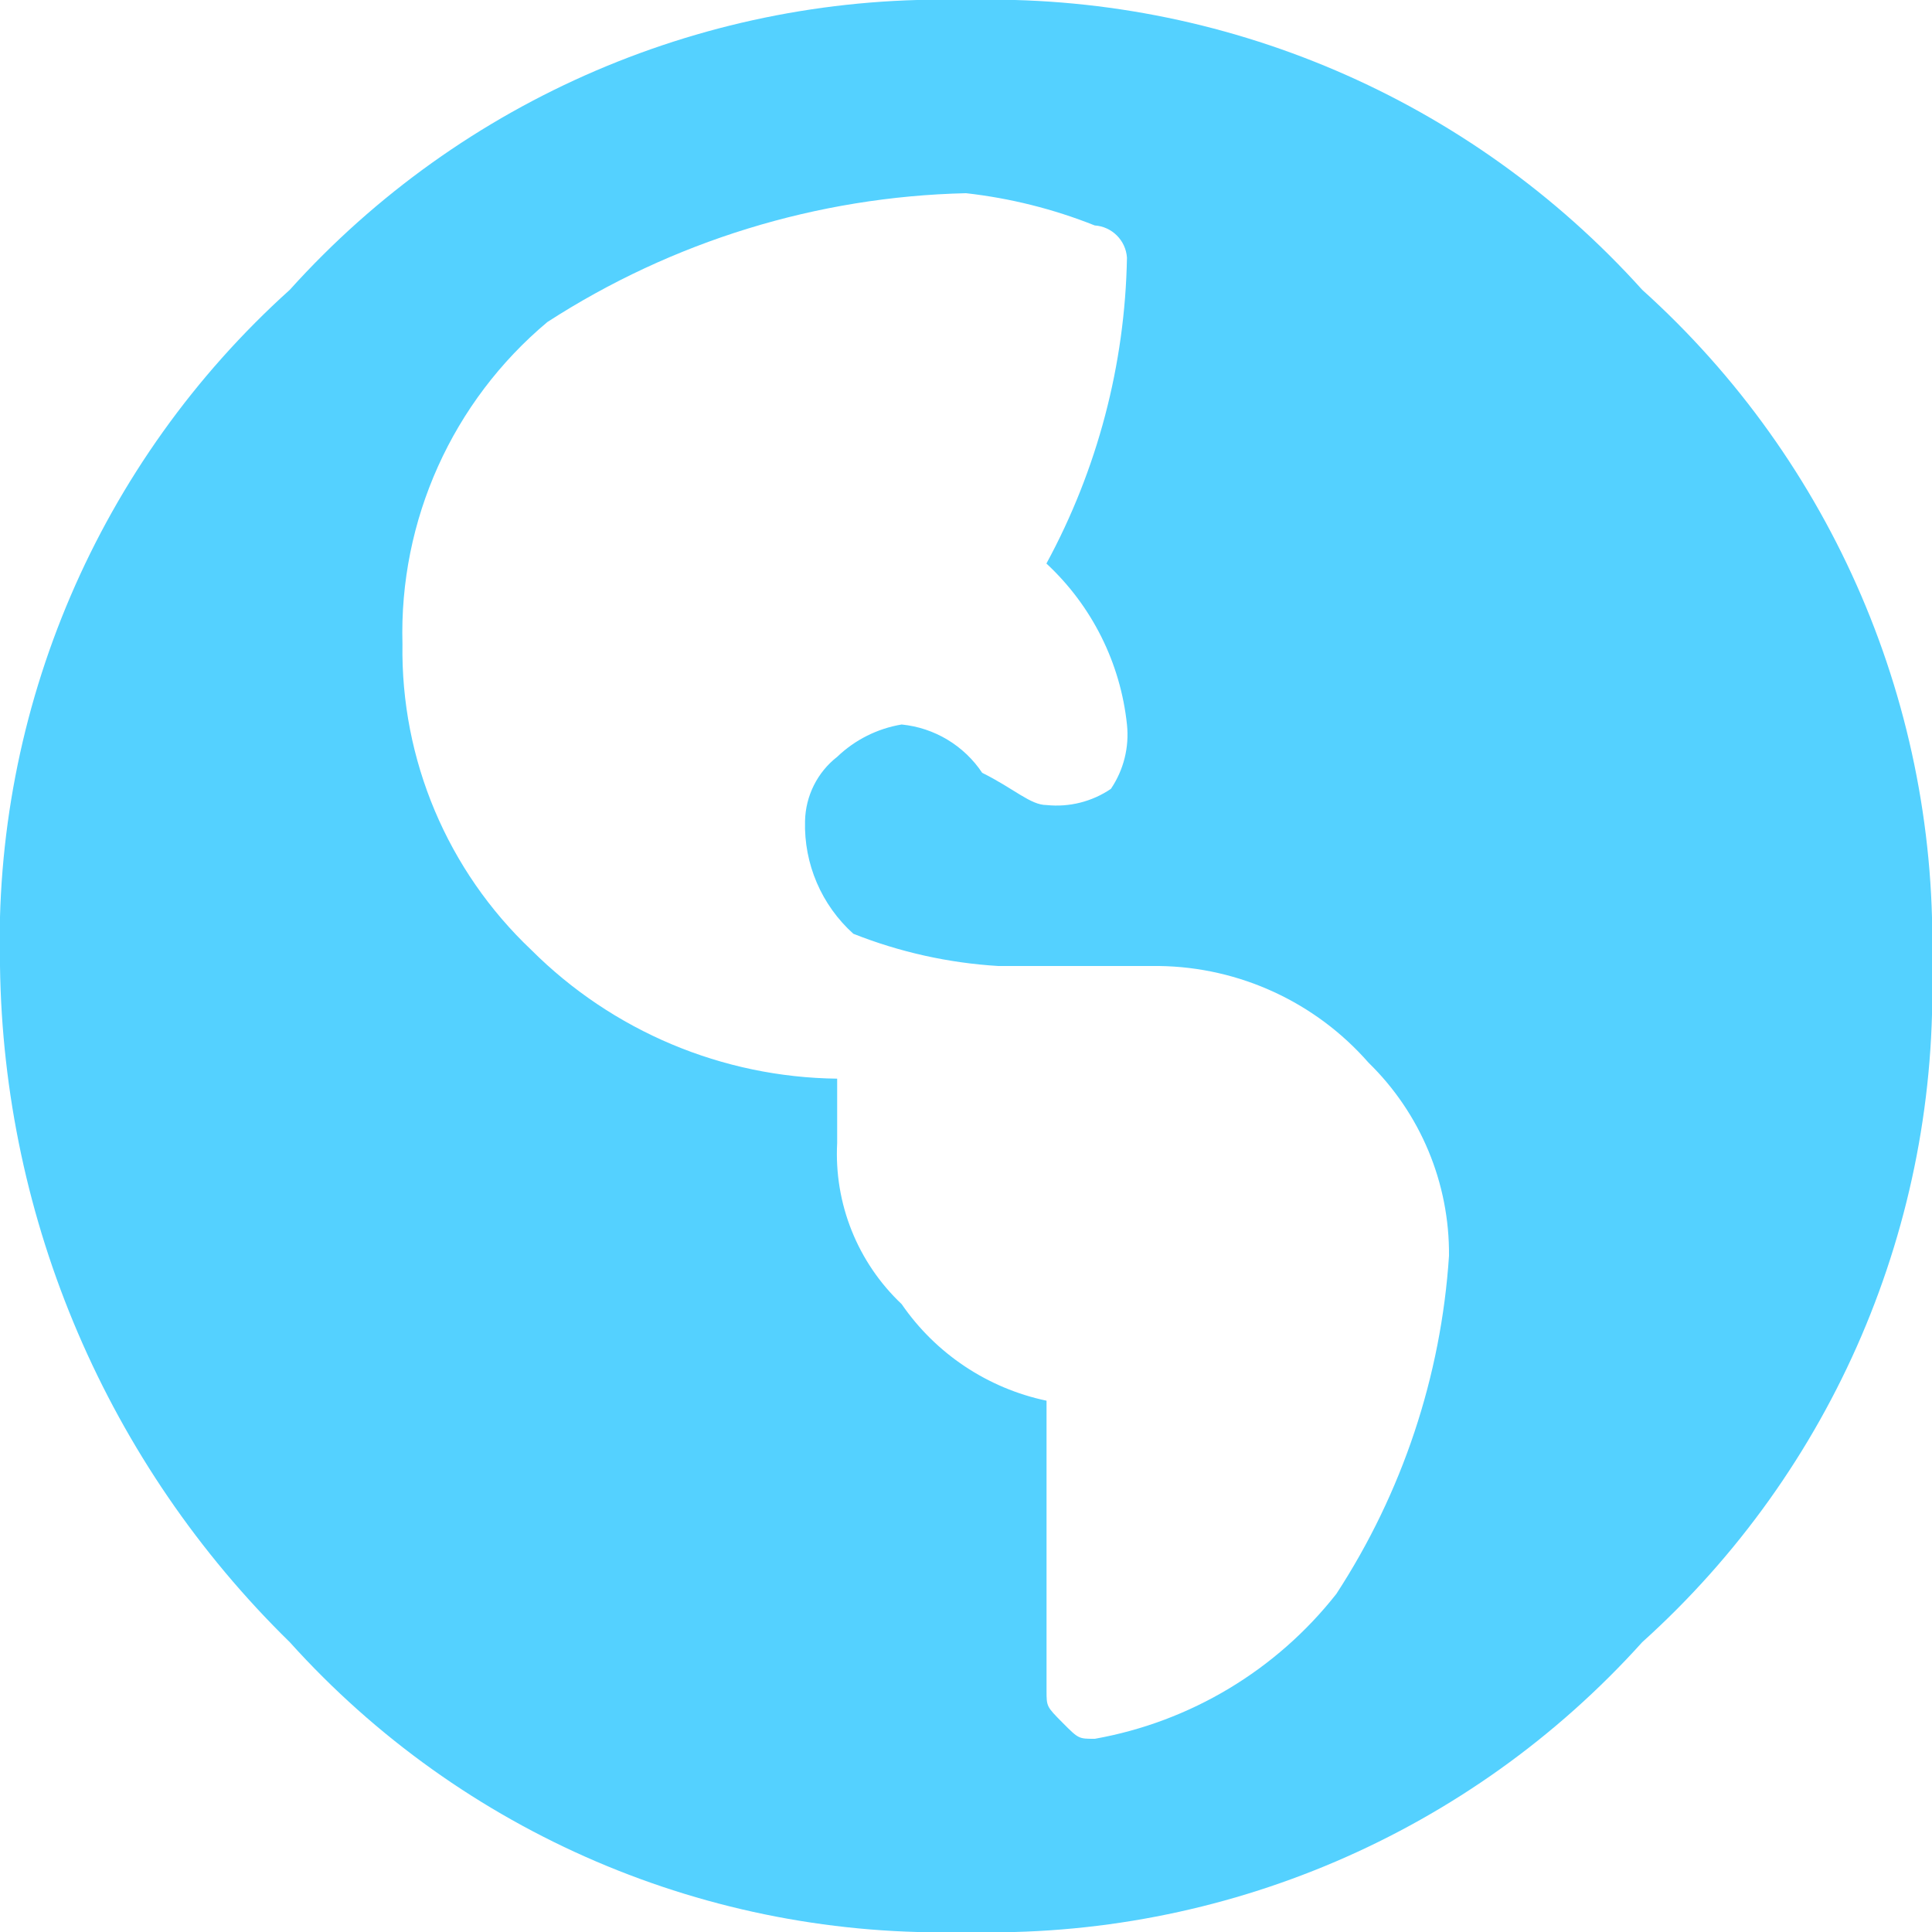
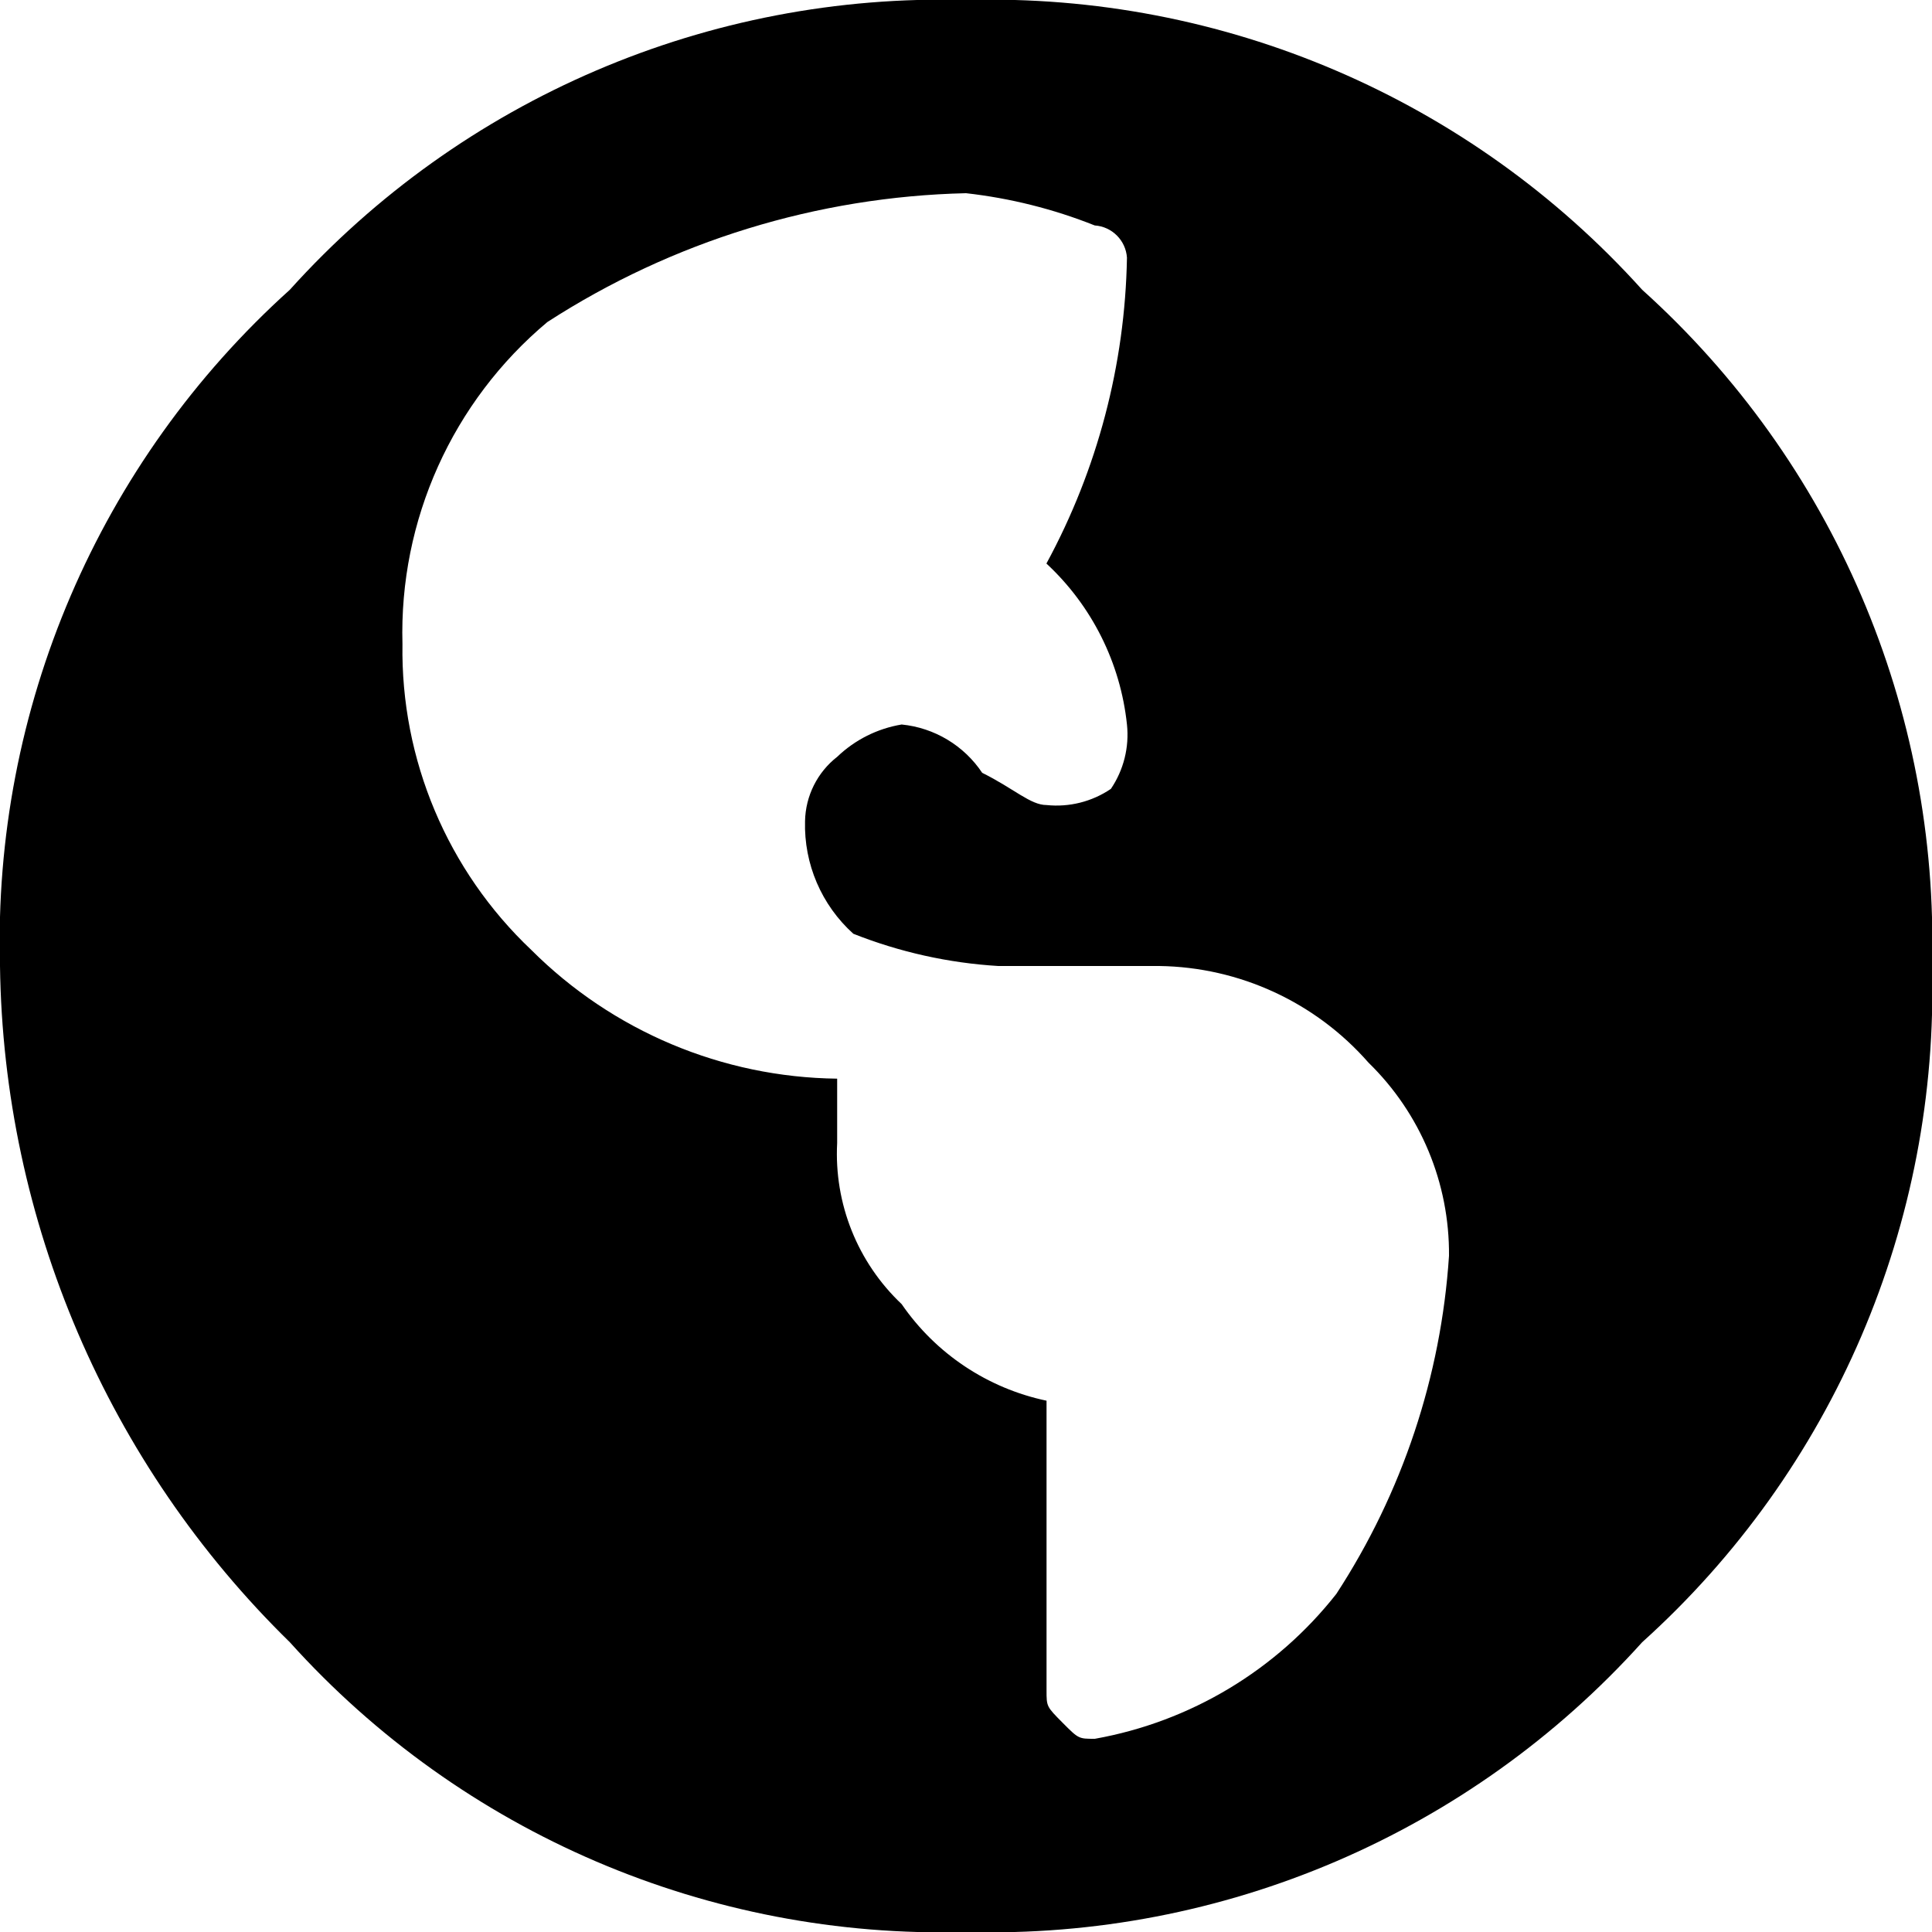
<svg xmlns="http://www.w3.org/2000/svg" width="16" height="16" viewBox="0 0 16 16">
  <g id="web" transform="translate(-1384 -844)">
-     <path id="Path_4" data-name="Path 4" d="M2.4,2.4A7.263,7.263,0,0,1,8,0a7.263,7.263,0,0,1,5.6,2.4A7.263,7.263,0,0,1,16,8a7.263,7.263,0,0,1-2.4,5.6A7.263,7.263,0,0,1,8,16a7.263,7.263,0,0,1-5.6-2.4A7.984,7.984,0,0,1,0,8,7.263,7.263,0,0,1,2.4,2.4Zm6.667,12a3.276,3.276,0,0,0,2-1.2A5.824,5.824,0,0,0,12,10.4a2.208,2.208,0,0,0-.667-1.6A2.347,2.347,0,0,0,9.6,8H8.267a3.893,3.893,0,0,1-1.2-.267,1.21,1.21,0,0,1-.4-.933.693.693,0,0,1,.267-.533A1.011,1.011,0,0,1,7.467,6a.91.91,0,0,1,.667.4c.267.133.4.267.533.267A.8.8,0,0,0,9.2,6.533.8.8,0,0,0,9.333,6a2.122,2.122,0,0,0-.667-1.333,5.515,5.515,0,0,0,.667-2.533.287.287,0,0,0-.267-.267A4.122,4.122,0,0,0,8,1.6,6.67,6.67,0,0,0,4.533,2.667a3.357,3.357,0,0,0-1.2,2.667A3.414,3.414,0,0,0,4.4,7.867,3.643,3.643,0,0,0,6.933,8.933h0v.533A1.712,1.712,0,0,0,7.467,10.8a1.942,1.942,0,0,0,1.2.8V14c0,.133,0,.133.133.267S8.933,14.4,9.067,14.4Z" transform="translate(1384 844)" fill="#54d1ff" />
+     <path id="Path_4" data-name="Path 4" d="M2.4,2.4A7.263,7.263,0,0,1,8,0a7.263,7.263,0,0,1,5.6,2.4A7.263,7.263,0,0,1,16,8a7.263,7.263,0,0,1-2.4,5.6A7.263,7.263,0,0,1,8,16a7.263,7.263,0,0,1-5.6-2.4A7.984,7.984,0,0,1,0,8,7.263,7.263,0,0,1,2.4,2.4Zm6.667,12a3.276,3.276,0,0,0,2-1.2A5.824,5.824,0,0,0,12,10.4a2.208,2.208,0,0,0-.667-1.6A2.347,2.347,0,0,0,9.6,8H8.267a3.893,3.893,0,0,1-1.2-.267,1.21,1.21,0,0,1-.4-.933.693.693,0,0,1,.267-.533A1.011,1.011,0,0,1,7.467,6a.91.91,0,0,1,.667.4c.267.133.4.267.533.267A.8.8,0,0,0,9.2,6.533.8.8,0,0,0,9.333,6a2.122,2.122,0,0,0-.667-1.333,5.515,5.515,0,0,0,.667-2.533.287.287,0,0,0-.267-.267A4.122,4.122,0,0,0,8,1.6,6.67,6.67,0,0,0,4.533,2.667a3.357,3.357,0,0,0-1.2,2.667A3.414,3.414,0,0,0,4.4,7.867,3.643,3.643,0,0,0,6.933,8.933h0v.533A1.712,1.712,0,0,0,7.467,10.8a1.942,1.942,0,0,0,1.2.8V14c0,.133,0,.133.133.267S8.933,14.4,9.067,14.4Z" transform="translate(1384 844)" fill="#000" />
  </g>
</svg>
